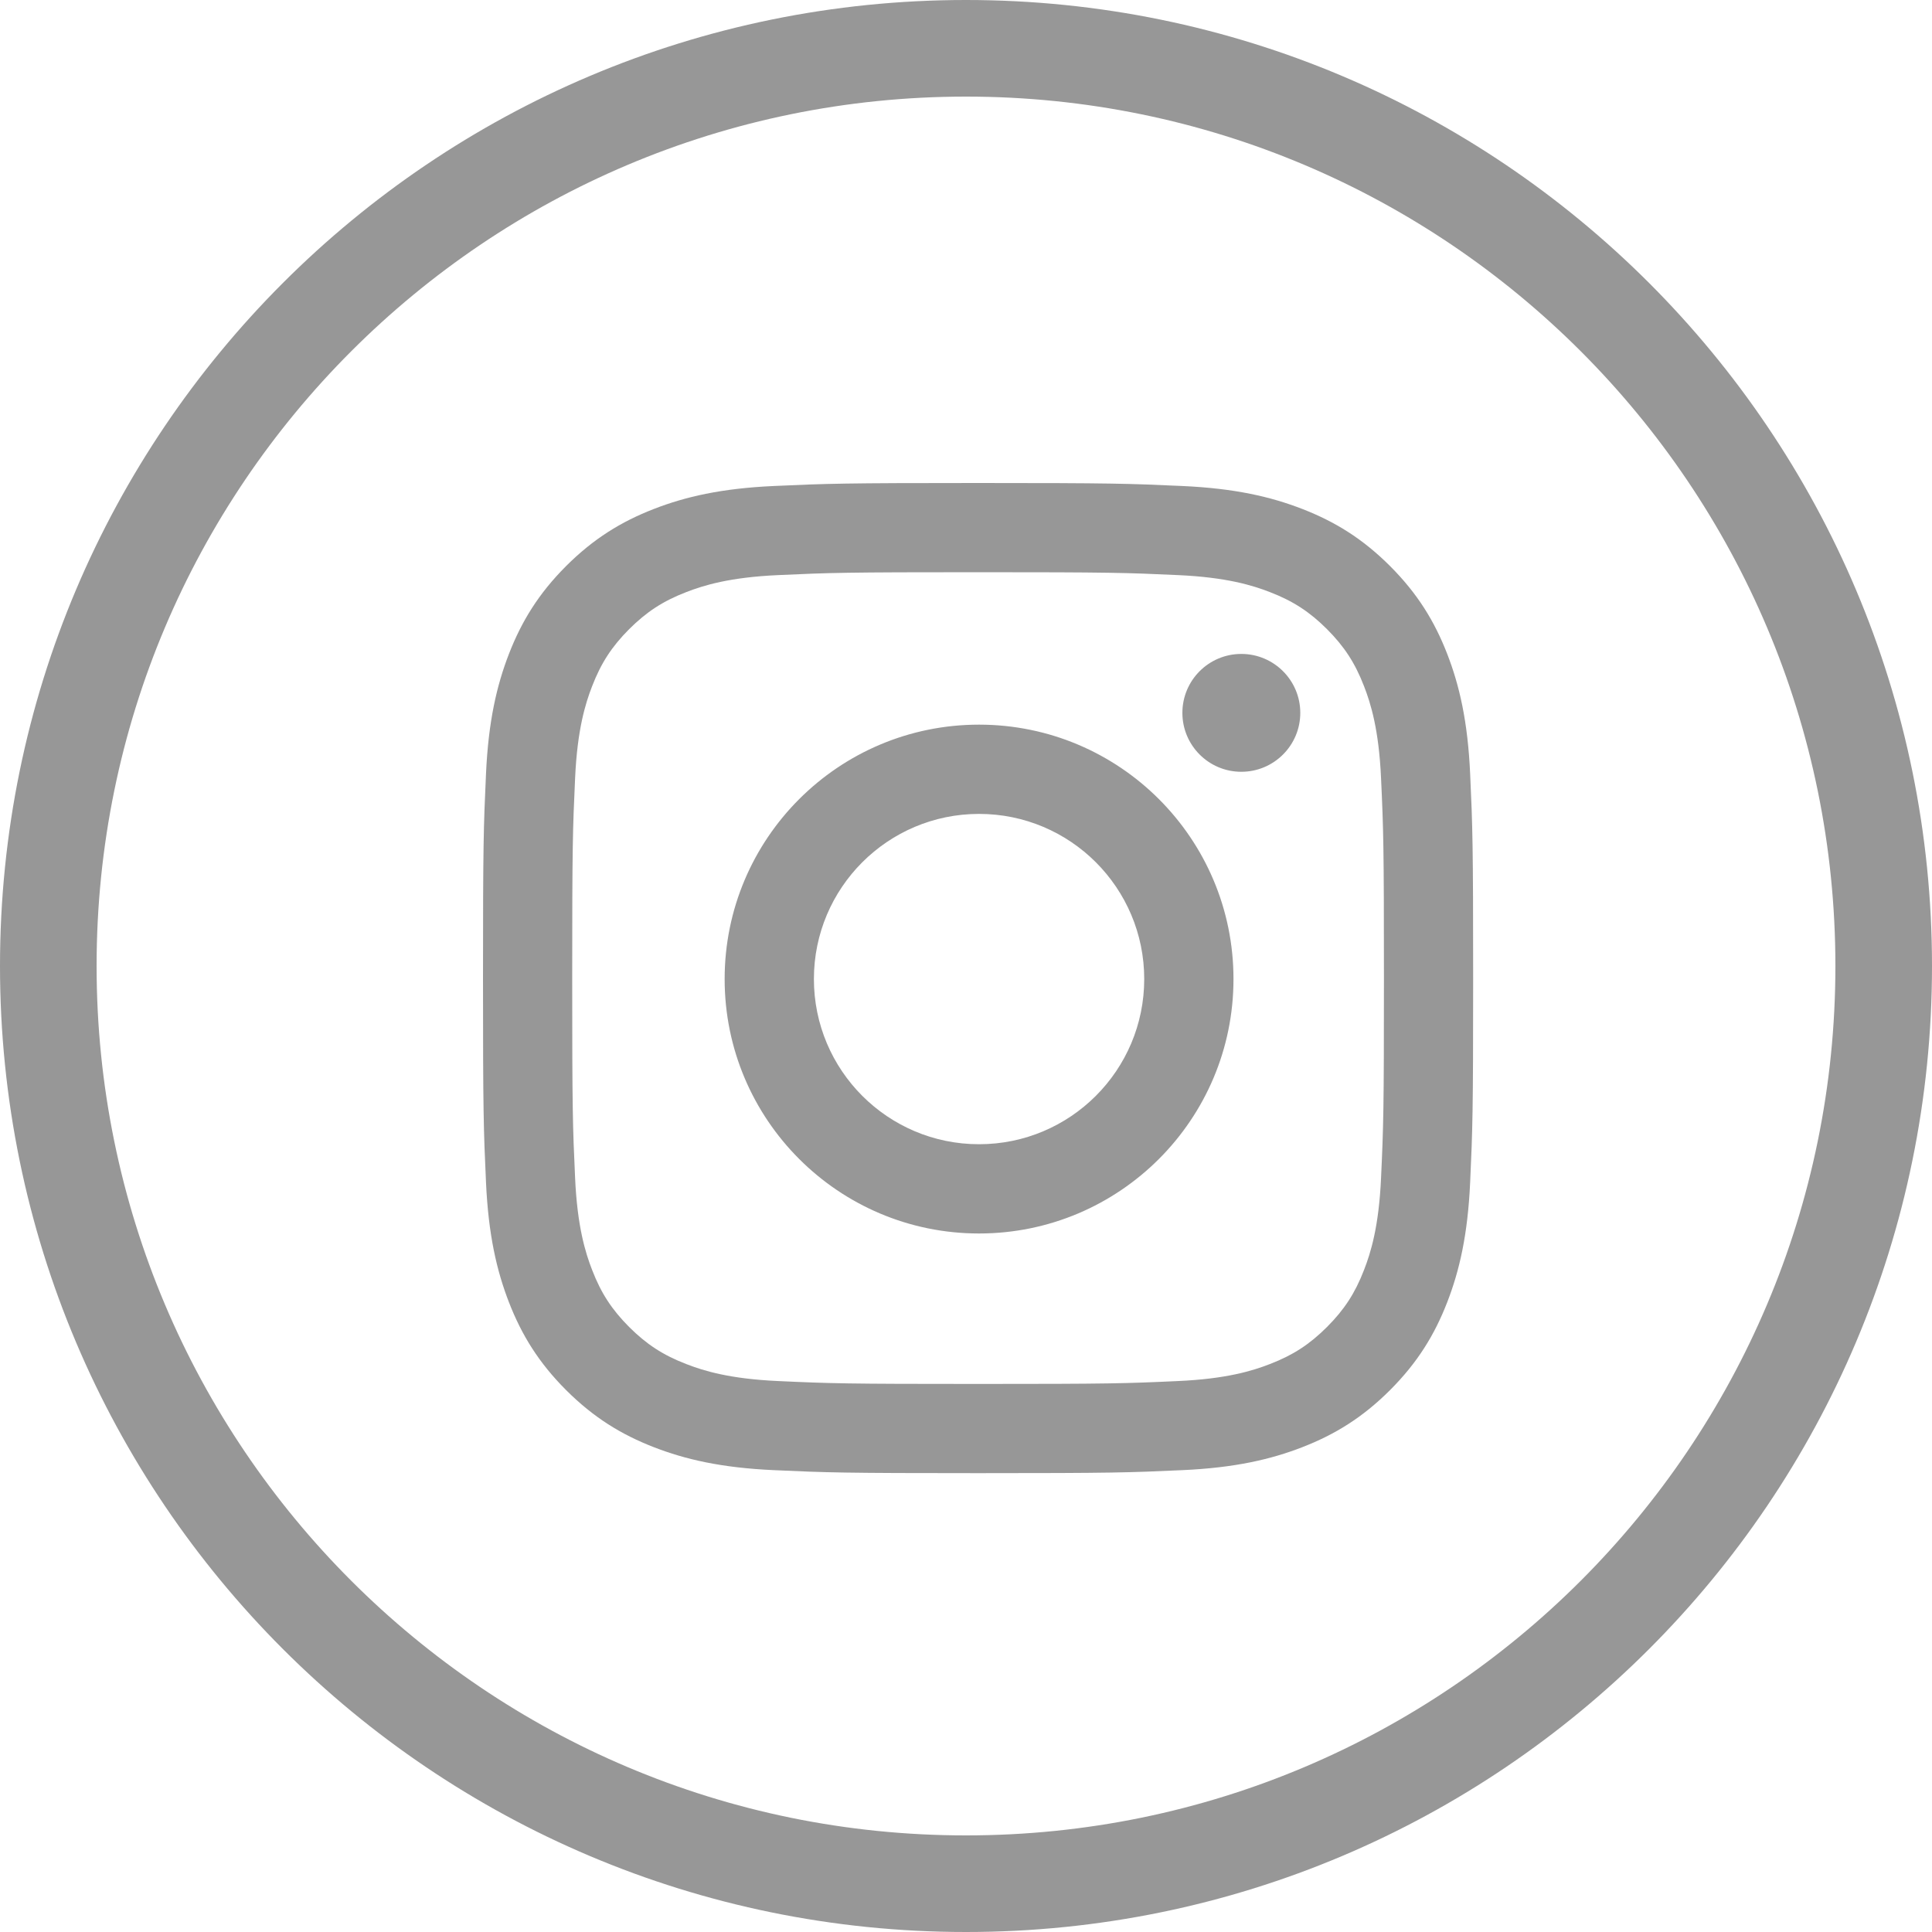
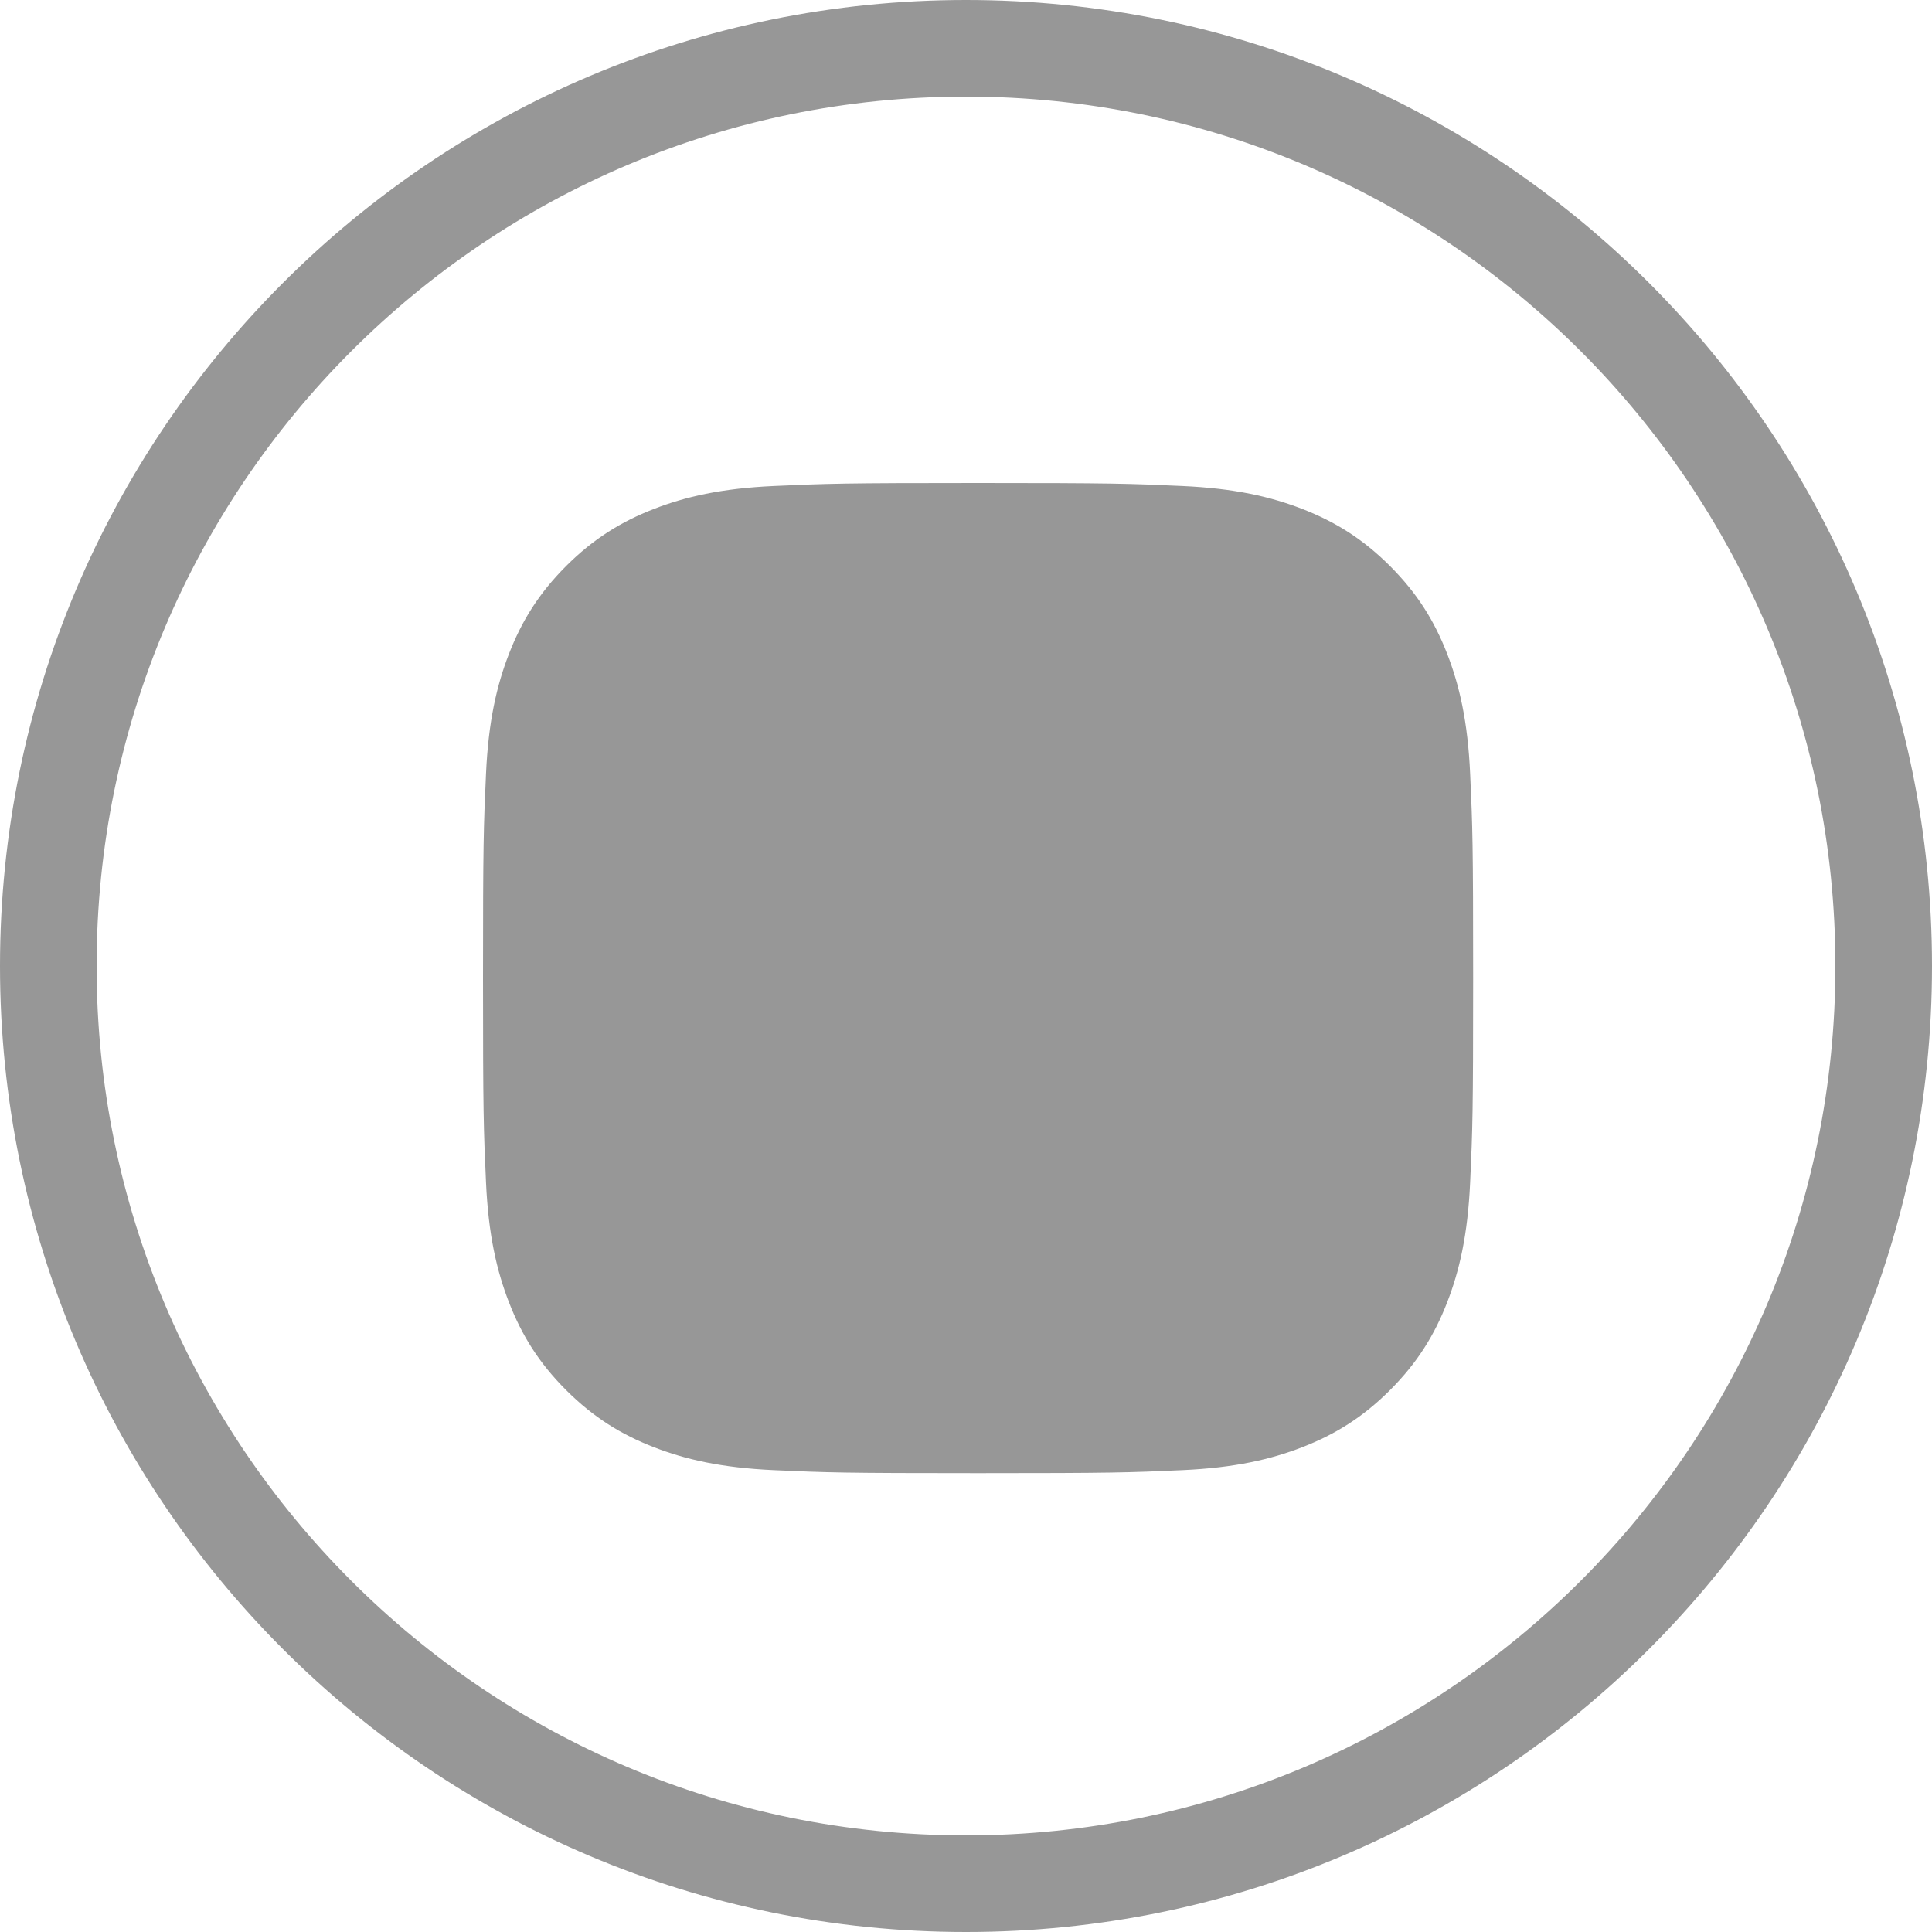
<svg xmlns="http://www.w3.org/2000/svg" width="40px" height="40px" viewBox="0 0 40 40" version="1.1">
  <defs />
-   <g id="Symbols" stroke="none" stroke-width="1" fill="none" fill-rule="evenodd">
+   <g id="Symbols" stroke="none" stroke-width="1" fill="none" fillRule="evenodd">
    <g id="Footer" transform="translate(-1370, -8)">
      <g id="instagram" transform="translate(1370, 8)">
        <circle id="Oval" stroke="#979797" stroke-width="2" cx="20" cy="20" r="19" />
        <path d="M20.25,11.847 C22.987,11.847 23.311,11.857 24.392,11.907 C25.391,11.952 25.934,12.119 26.295,12.26 C26.774,12.445 27.115,12.668 27.474,13.026 C27.832,13.385 28.055,13.726 28.24,14.205 C28.381,14.566 28.548,15.109 28.593,16.108 C28.643,17.189 28.653,17.513 28.653,20.25 C28.653,22.987 28.643,23.311 28.593,24.392 C28.548,25.391 28.381,25.934 28.24,26.295 C28.055,26.774 27.832,27.115 27.474,27.474 C27.115,27.832 26.774,28.055 26.295,28.24 C25.934,28.381 25.391,28.548 24.392,28.593 C23.311,28.643 22.987,28.653 20.25,28.653 C17.513,28.653 17.189,28.643 16.108,28.593 C15.109,28.548 14.566,28.381 14.205,28.24 C13.726,28.055 13.385,27.832 13.026,27.474 C12.668,27.115 12.445,26.774 12.26,26.295 C12.119,25.934 11.952,25.391 11.907,24.392 C11.857,23.311 11.847,22.987 11.847,20.25 C11.847,17.513 11.857,17.189 11.907,16.108 C11.952,15.109 12.119,14.566 12.26,14.205 C12.445,13.726 12.668,13.385 13.026,13.026 C13.385,12.668 13.726,12.445 14.205,12.26 C14.566,12.119 15.109,11.952 16.108,11.907 C17.189,11.857 17.513,11.847 20.25,11.847 M20.25,10 C23.034,10 23.383,10.012 24.476,10.062 C25.567,10.111 26.312,10.285 26.964,10.538 C27.638,10.8 28.21,11.151 28.78,11.72 C29.349,12.29 29.7,12.862 29.962,13.536 C30.215,14.188 30.389,14.933 30.438,16.024 C30.488,17.117 30.5,17.466 30.5,20.25 C30.5,23.034 30.488,23.383 30.438,24.476 C30.389,25.567 30.215,26.312 29.962,26.964 C29.7,27.638 29.349,28.21 28.78,28.78 C28.21,29.349 27.638,29.7 26.964,29.962 C26.312,30.215 25.567,30.389 24.476,30.438 C23.383,30.488 23.034,30.5 20.25,30.5 C17.466,30.5 17.117,30.488 16.024,30.438 C14.933,30.389 14.188,30.215 13.536,29.962 C12.862,29.7 12.29,29.349 11.72,28.78 C11.151,28.21 10.8,27.638 10.538,26.964 C10.285,26.312 10.111,25.567 10.062,24.476 C10.012,23.383 10,23.034 10,20.25 C10,17.466 10.012,17.117 10.062,16.024 C10.111,14.933 10.285,14.188 10.538,13.536 C10.8,12.862 11.151,12.29 11.72,11.72 C12.29,11.151 12.862,10.8 13.536,10.538 C14.188,10.285 14.933,10.111 16.024,10.062 C17.117,10.012 17.466,10 20.25,10 Z M20.27,15.003 C17.361,15.003 15.003,17.361 15.003,20.27 C15.003,23.179 17.361,25.538 20.27,25.538 C23.179,25.538 25.538,23.179 25.538,20.27 C25.538,17.361 23.179,15.003 20.27,15.003 Z M20.27,23.69 C18.382,23.69 16.851,22.159 16.851,20.27 C16.851,18.382 18.382,16.851 20.27,16.851 C22.159,16.851 23.69,18.382 23.69,20.27 C23.69,22.159 22.159,23.69 20.27,23.69 Z M26.921,14.759 C26.921,14.085 26.374,13.539 25.7,13.539 C25.026,13.539 24.48,14.085 24.48,14.759 C24.48,15.433 25.026,15.979 25.7,15.979 C26.374,15.979 26.921,15.433 26.921,14.759 Z" id="Shape" fill="#979797" />
      </g>
    </g>
  </g>
</svg>
